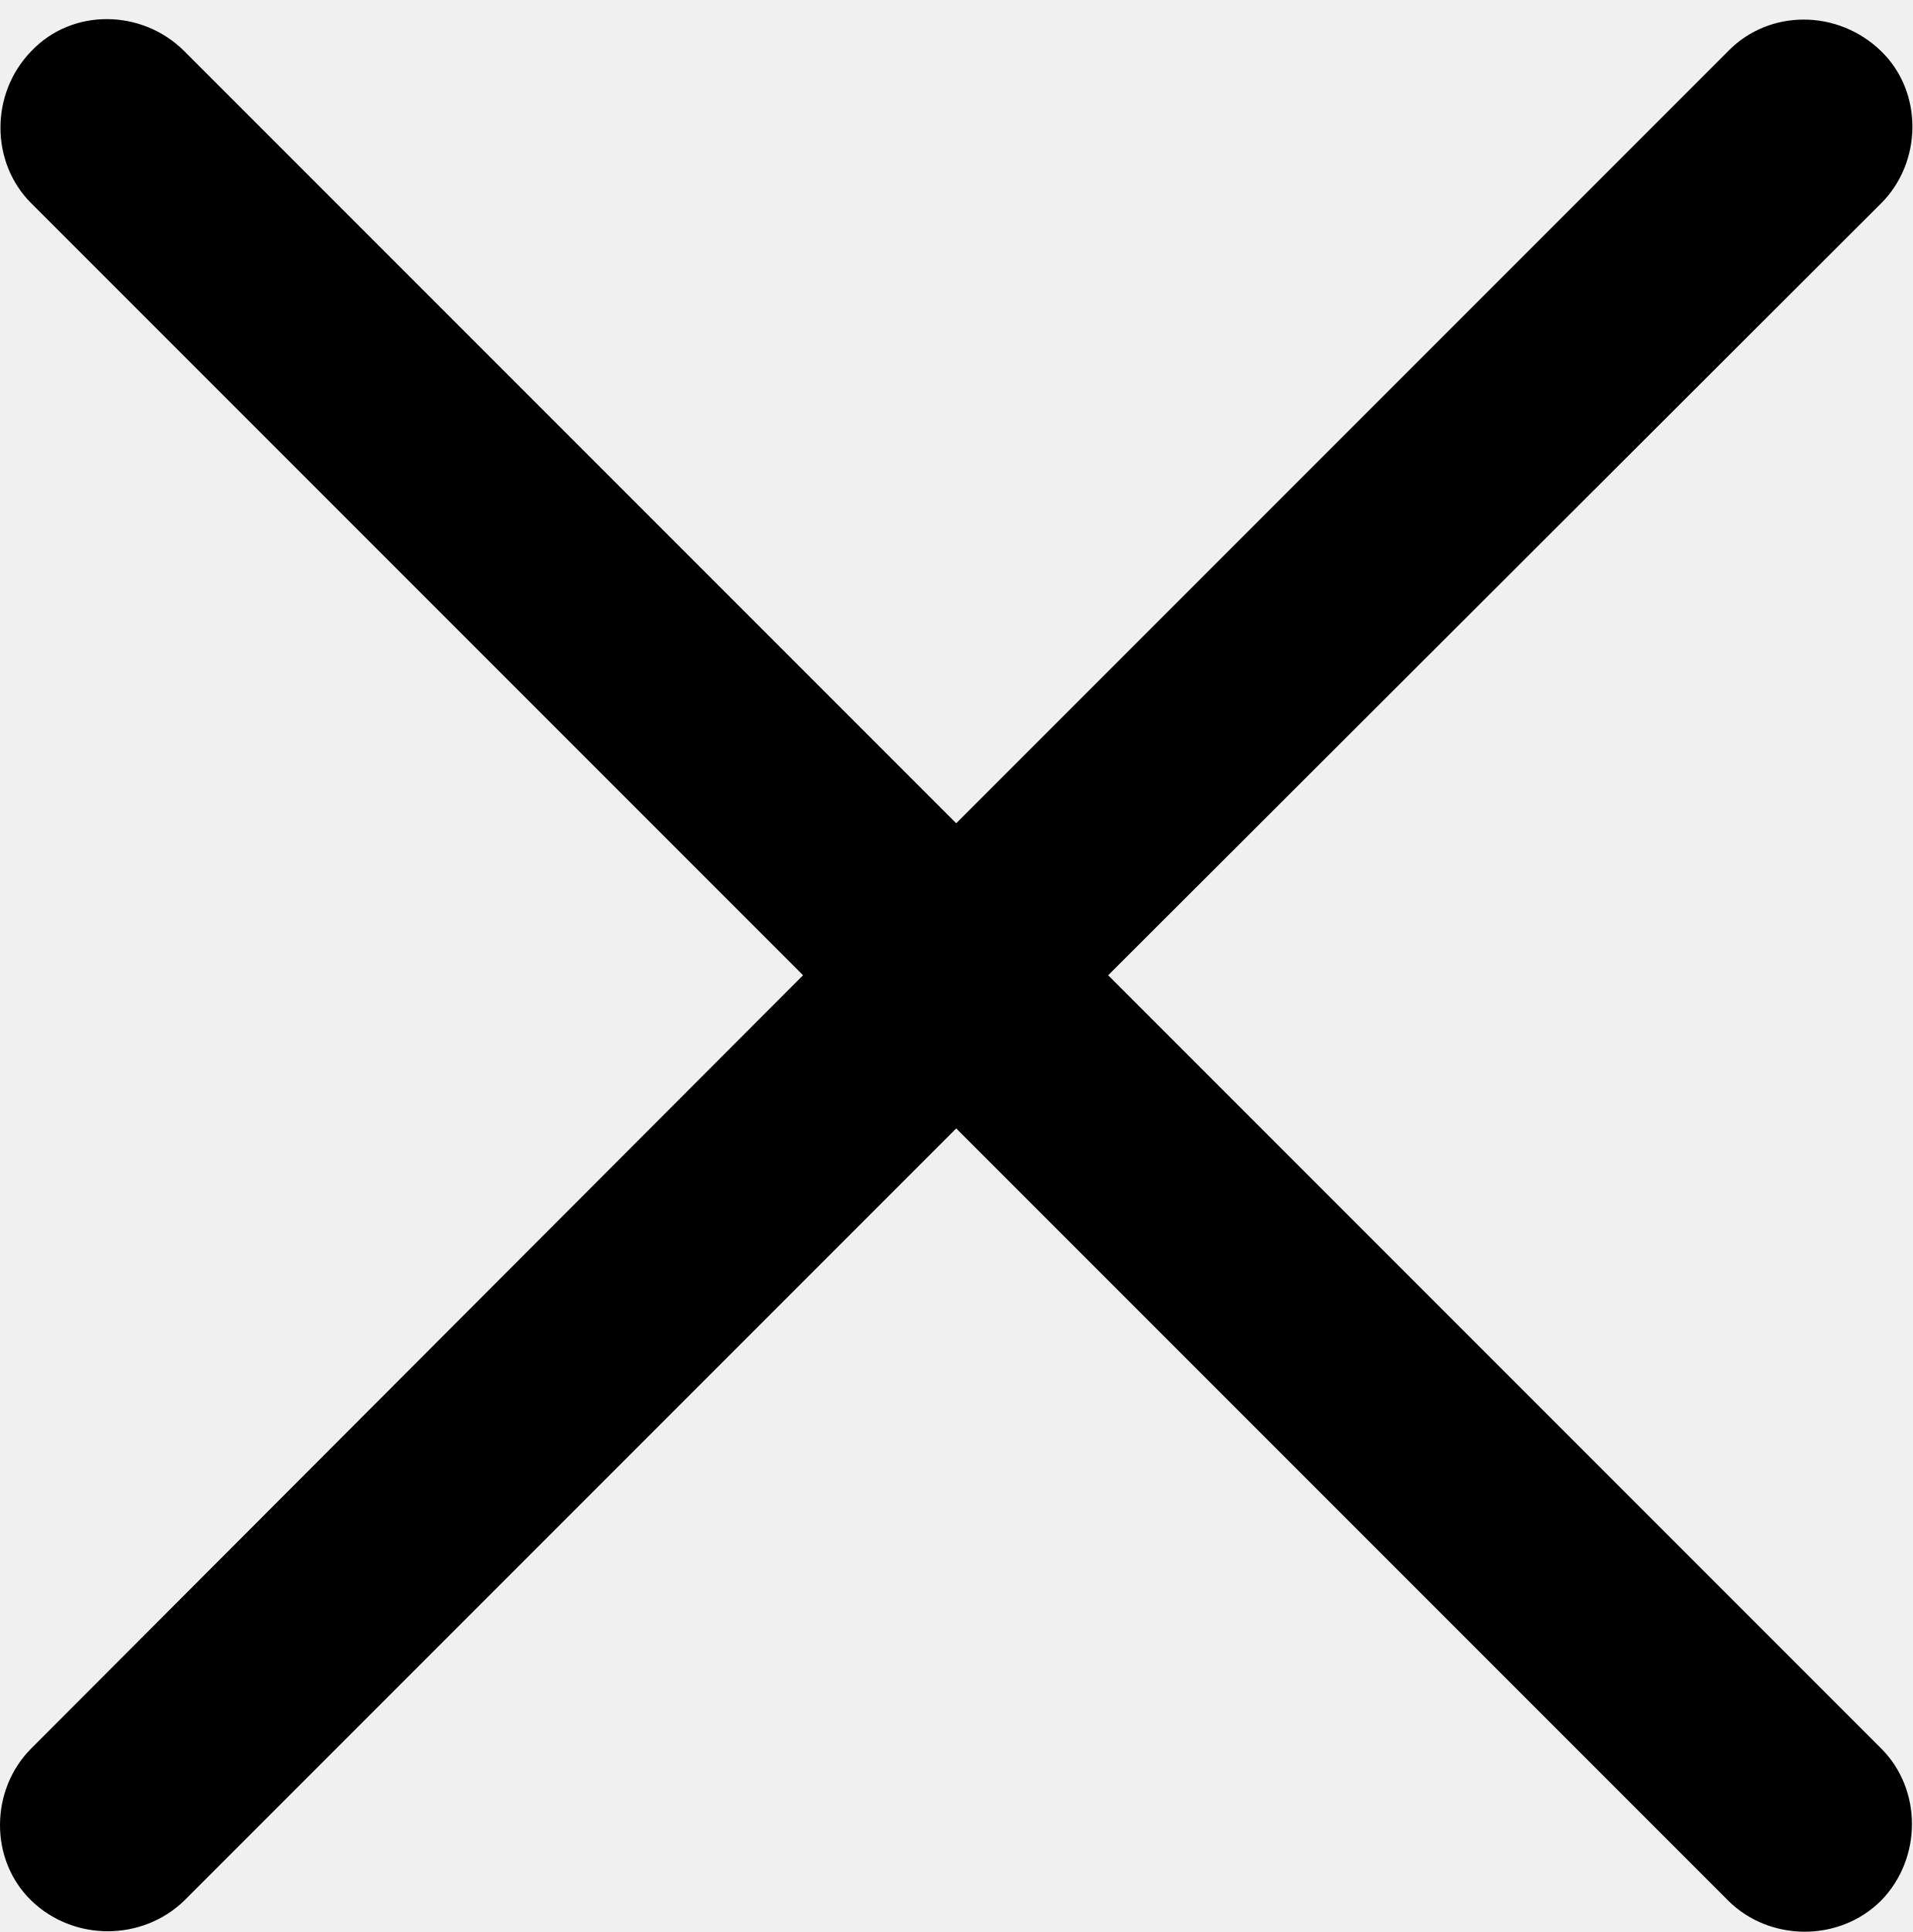
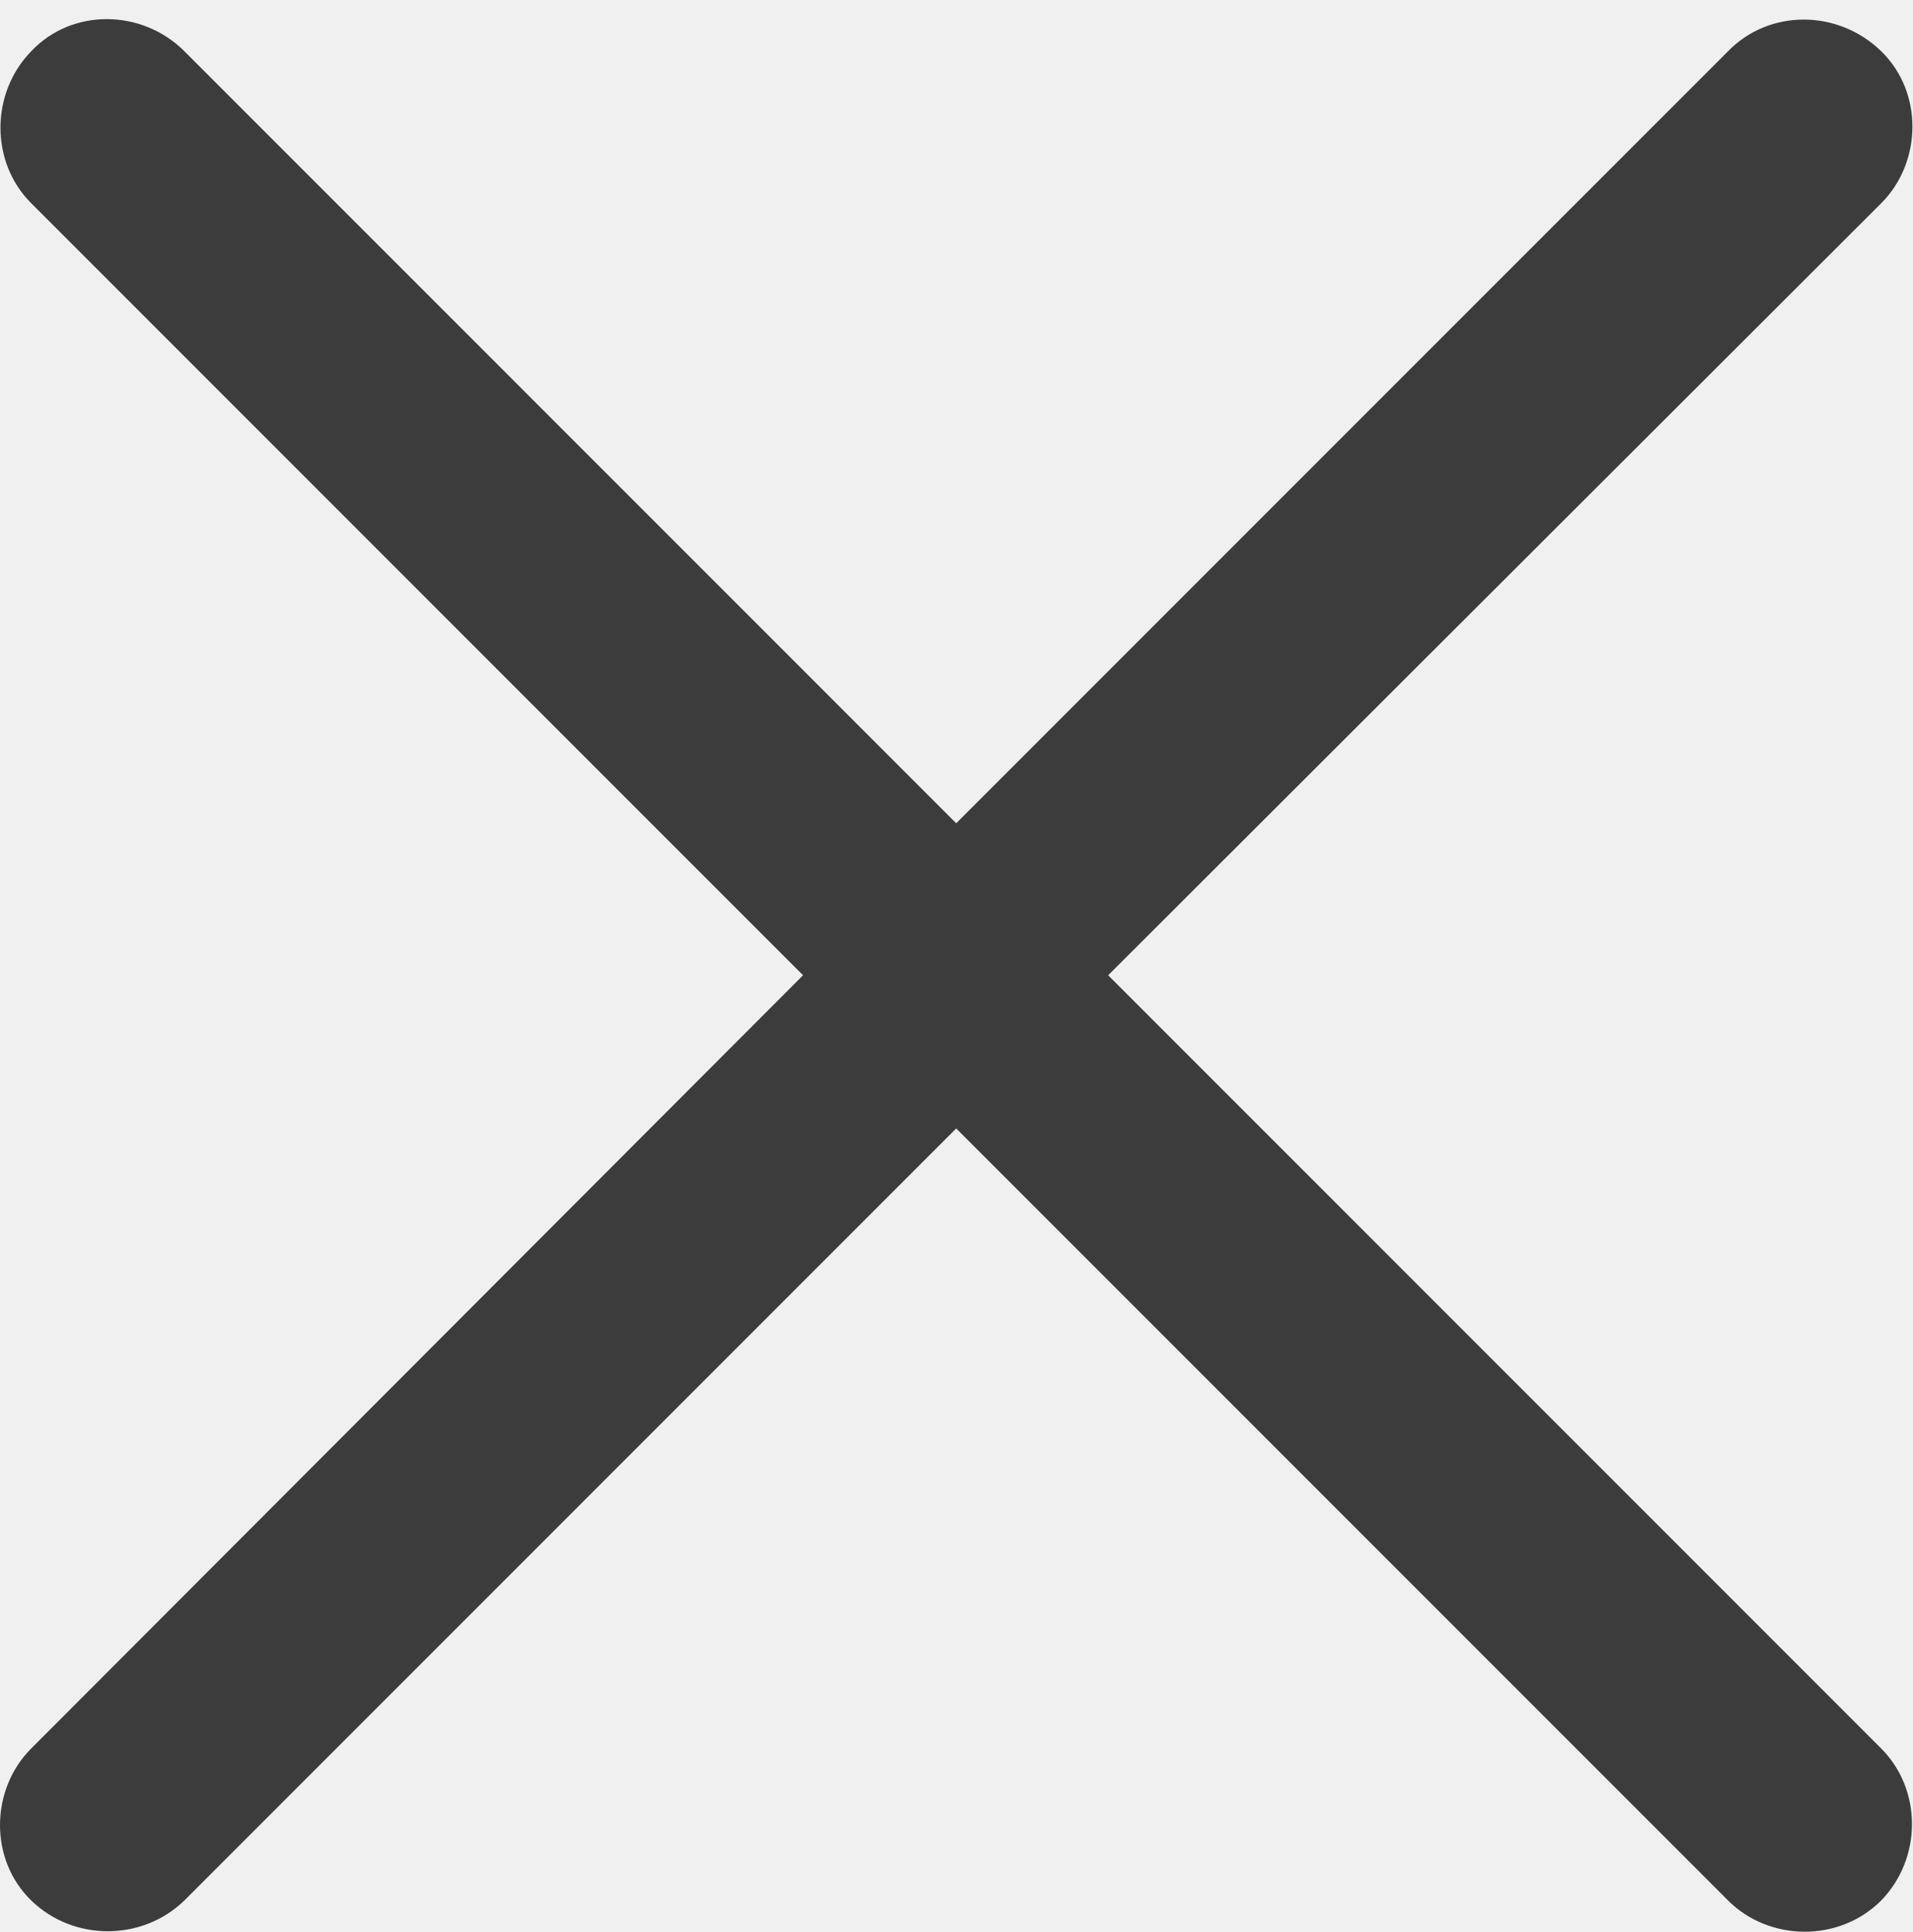
<svg xmlns="http://www.w3.org/2000/svg" width="100" height="101" viewBox="0 0 100 101" fill="none">
-   <path d="M1.632 91.407C-0.512 93.551 -0.575 97.208 1.632 99.352C3.839 101.497 7.433 101.497 9.641 99.352L50 58.993L90.359 99.352C92.504 101.497 96.161 101.56 98.368 99.352C100.512 97.145 100.512 93.551 98.368 91.407L57.946 50.984L98.368 10.625C100.512 8.481 100.575 4.823 98.368 2.679C96.098 0.472 92.504 0.472 90.359 2.679L50 43.038L9.641 2.679C7.433 0.472 3.776 0.409 1.632 2.679C-0.512 4.886 -0.512 8.481 1.632 10.625L41.991 50.984L1.632 91.407Z" fill="black" />
+   <g clip-path="url(#clip0)">
+     <path d="M1.632 91.407C-0.512 93.551 -0.575 97.208 1.632 99.352C3.839 101.497 7.433 101.497 9.641 99.352L50 58.993L90.359 99.352C92.504 101.497 96.161 101.56 98.368 99.352C100.512 97.145 100.512 93.551 98.368 91.407L57.946 50.984L98.368 10.625C100.512 8.481 100.575 4.823 98.368 2.679C96.098 0.472 92.504 0.472 90.359 2.679L50 43.038L9.641 2.679C7.433 0.472 3.776 0.409 1.632 2.679C-0.512 4.886 -0.512 8.481 1.632 10.625L41.991 50.984L1.632 91.407Z" fill="black" fill-opacity="0.75" />
+   </g>
+   <defs>
+     <clipPath id="clip0">
+       <rect width="100" height="101" fill="white" />
+     </clipPath>
+   </defs>
</svg>
